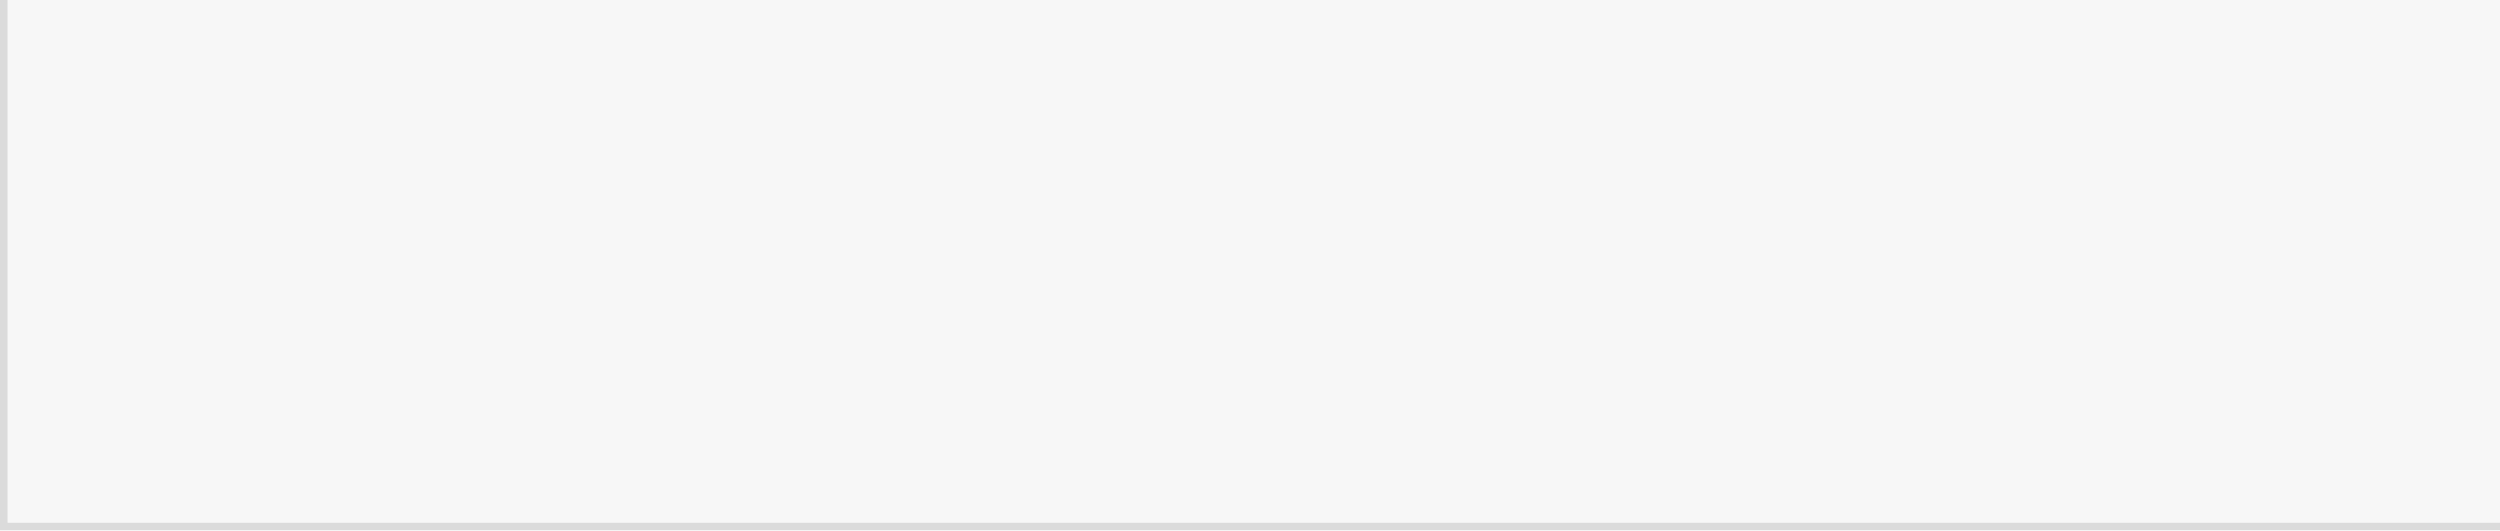
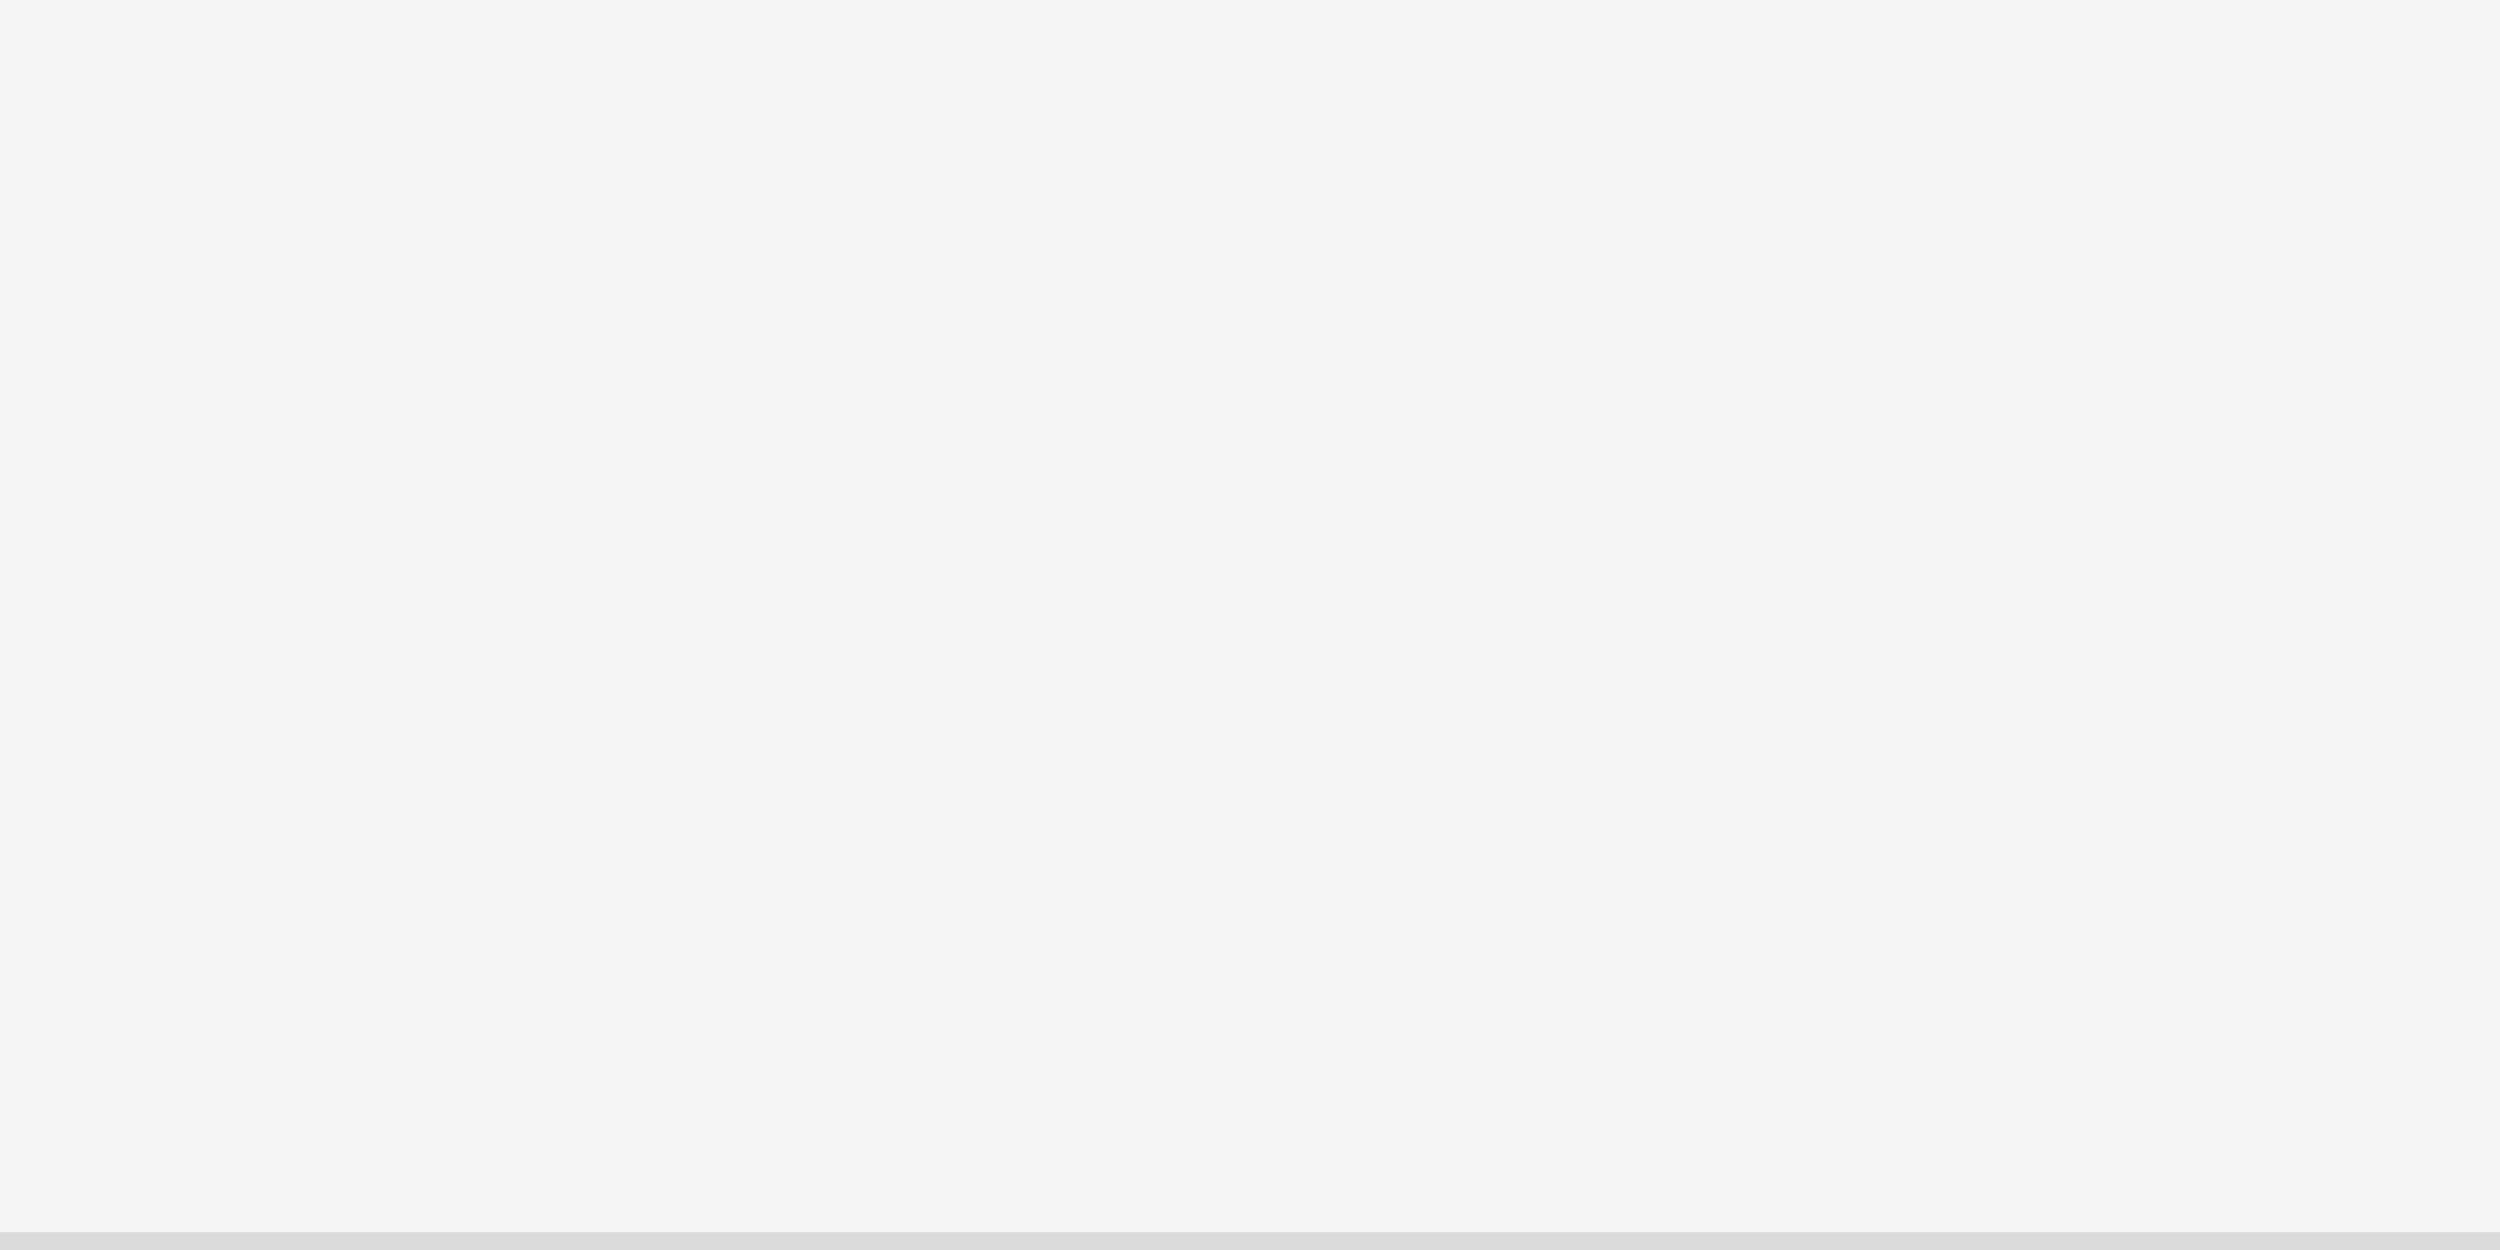
- <svg xmlns="http://www.w3.org/2000/svg" version="1.1" width="330px" height="70px">
-   <g transform="matrix(1 0 0 1 -306 -766 )">
-     <path d="M 307 766  L 636 766  L 636 835  L 307 835  L 307 766  Z " fill-rule="nonzero" fill="#f7f7f7" stroke="none" />
-     <path d="M 636 835.5  L 306.5 835.5  L 306.5 766  " stroke-width="1" stroke="#999999" fill="none" stroke-opacity="0.349" />
+ <svg xmlns="http://www.w3.org/2000/svg" version="1.1" width="140px" height="70px">
+   <g transform="matrix(1 0 0 1 -726 -626 )">
+     <path d="M 726 626  L 866 626  L 866 695  L 726 695  L 726 626  Z " fill-rule="nonzero" fill="#f5f5f5" stroke="none" />
+     <path d="M 866 695.5  L 726 695.5  " stroke-width="1" stroke="#999999" fill="none" stroke-opacity="0.349" />
  </g>
</svg>
